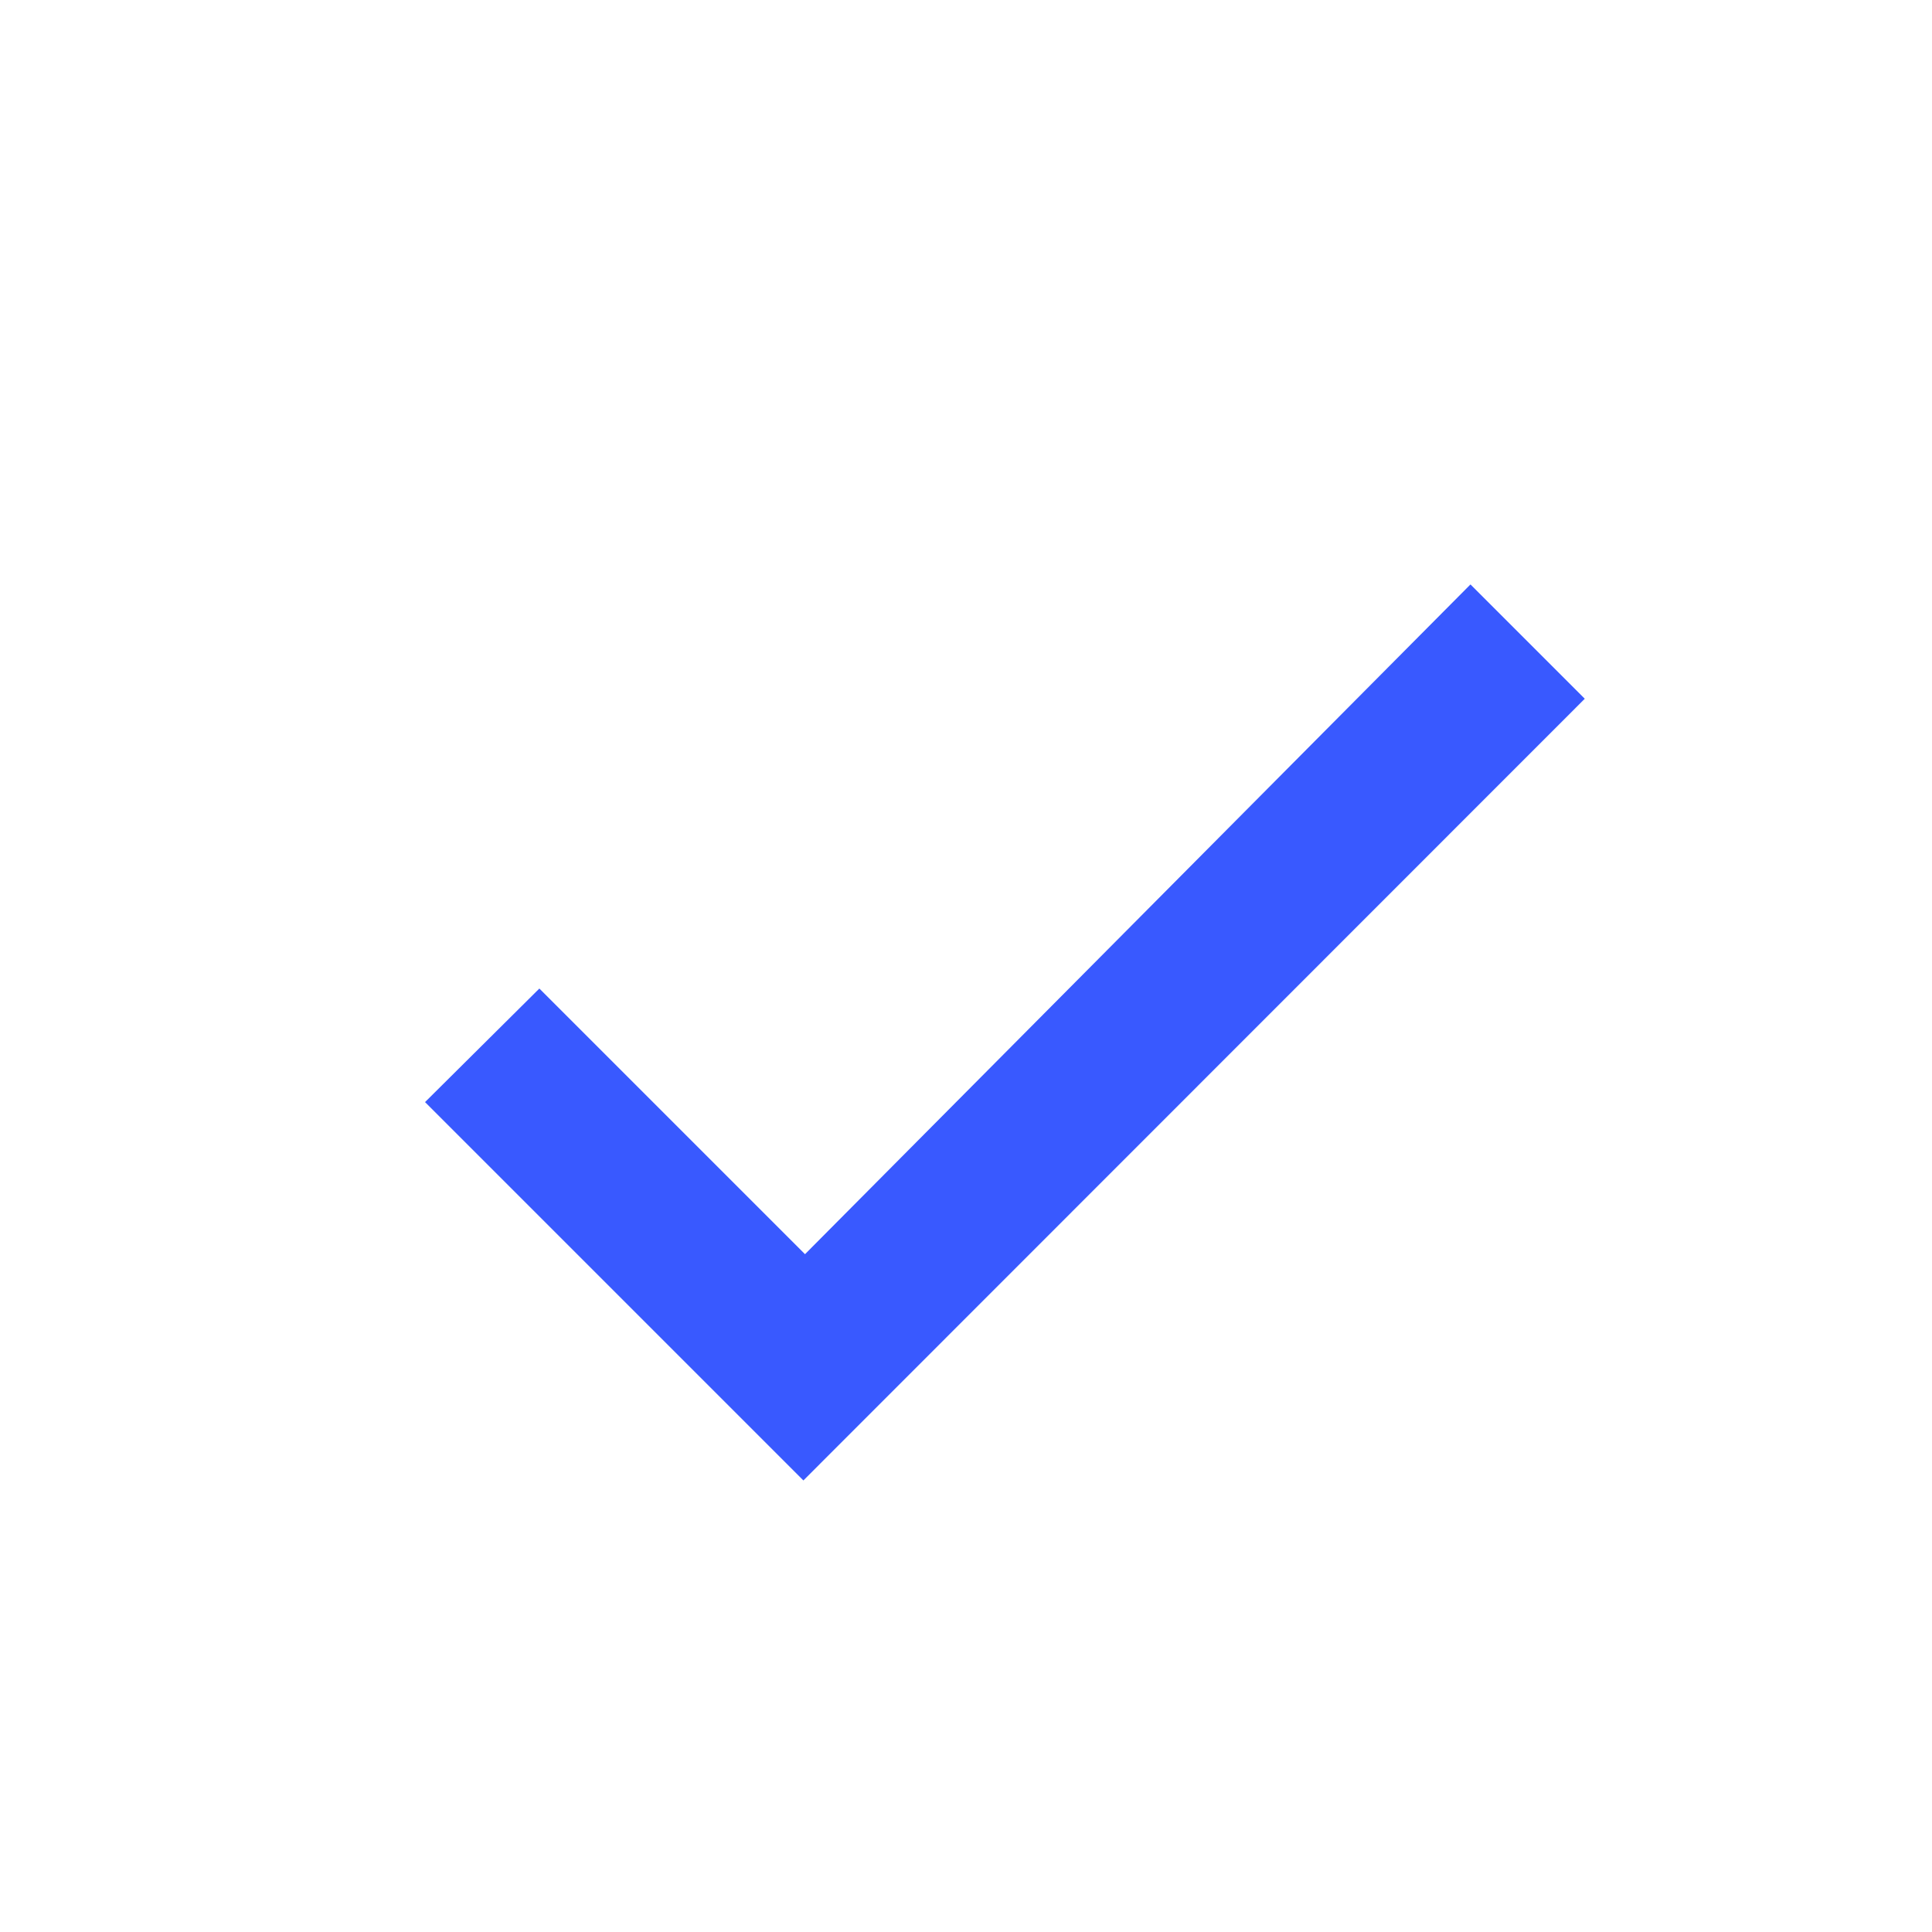
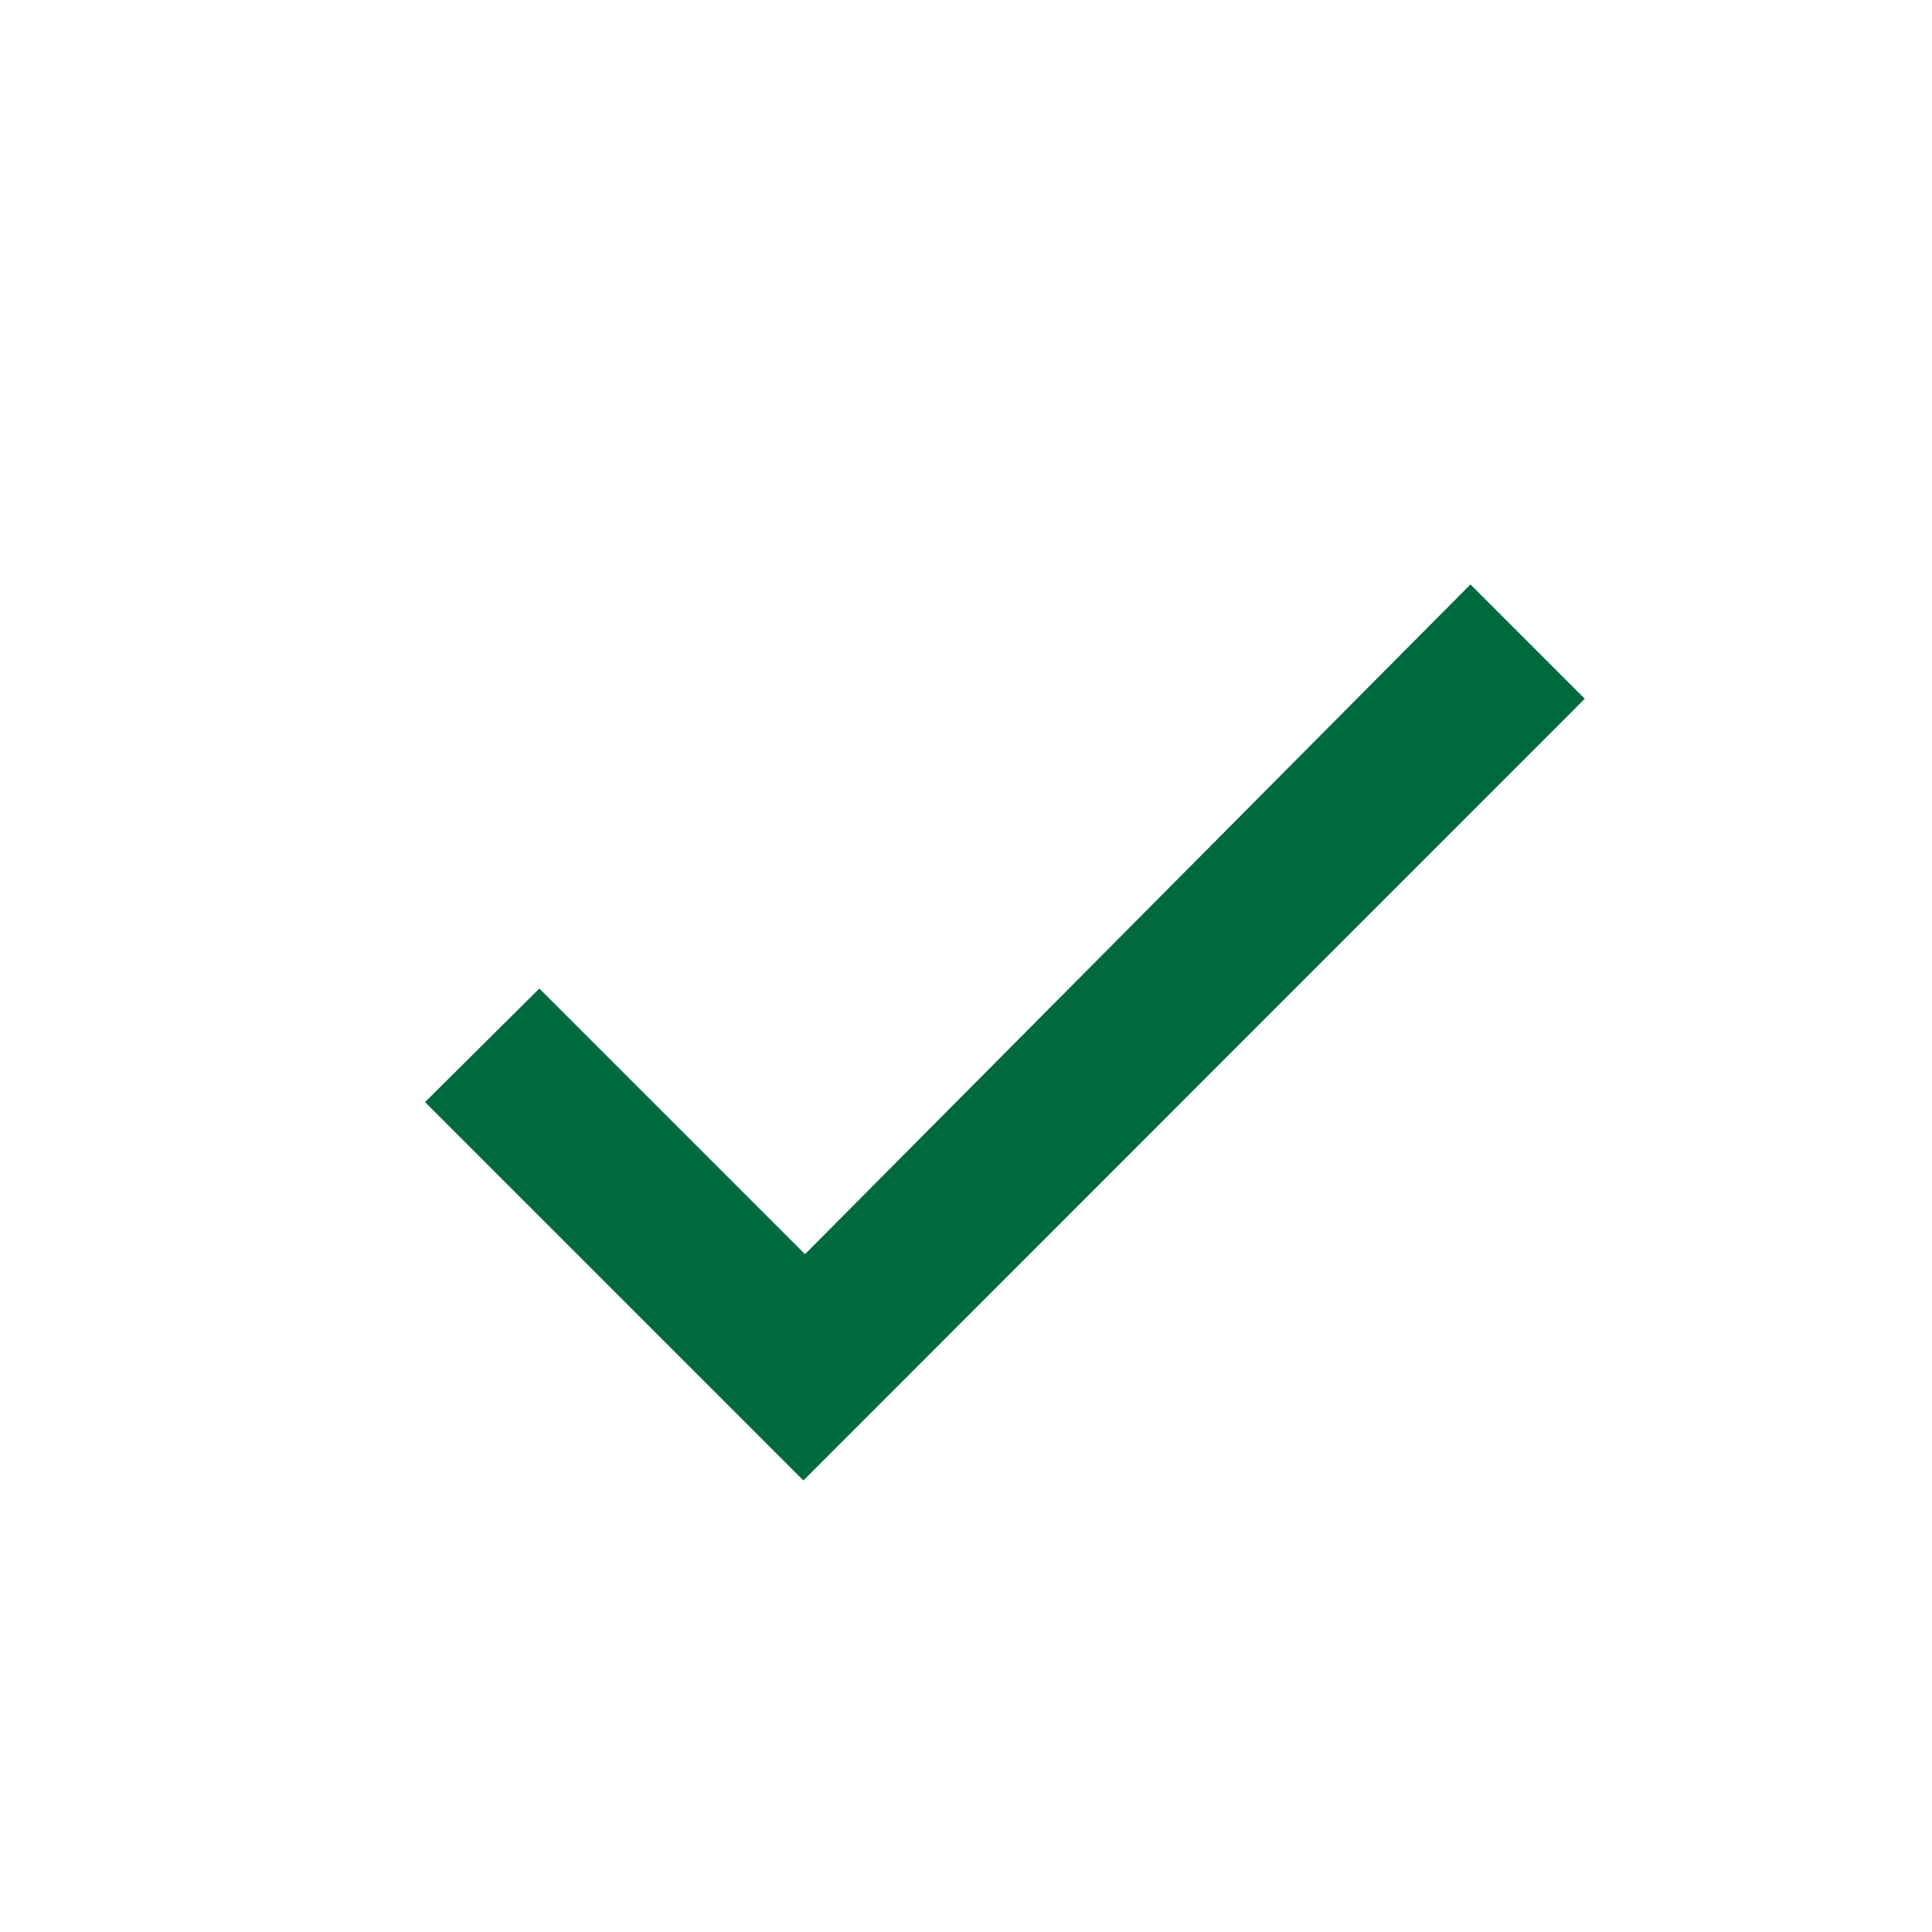
<svg xmlns="http://www.w3.org/2000/svg" width="18" height="18" viewBox="0 0 18 18" fill="none">
-   <path d="M7.5 11.685L5.025 9.21L3.96 10.268L7.485 13.793L14.765 6.51L13.7 5.445L7.5 11.685Z" fill="#3959FF" />
+   <path d="M7.5 11.685L5.025 9.21L3.96 10.268L7.485 13.793L14.765 6.51L13.7 5.445L7.5 11.685Z" fill="#00693e" />
</svg>
